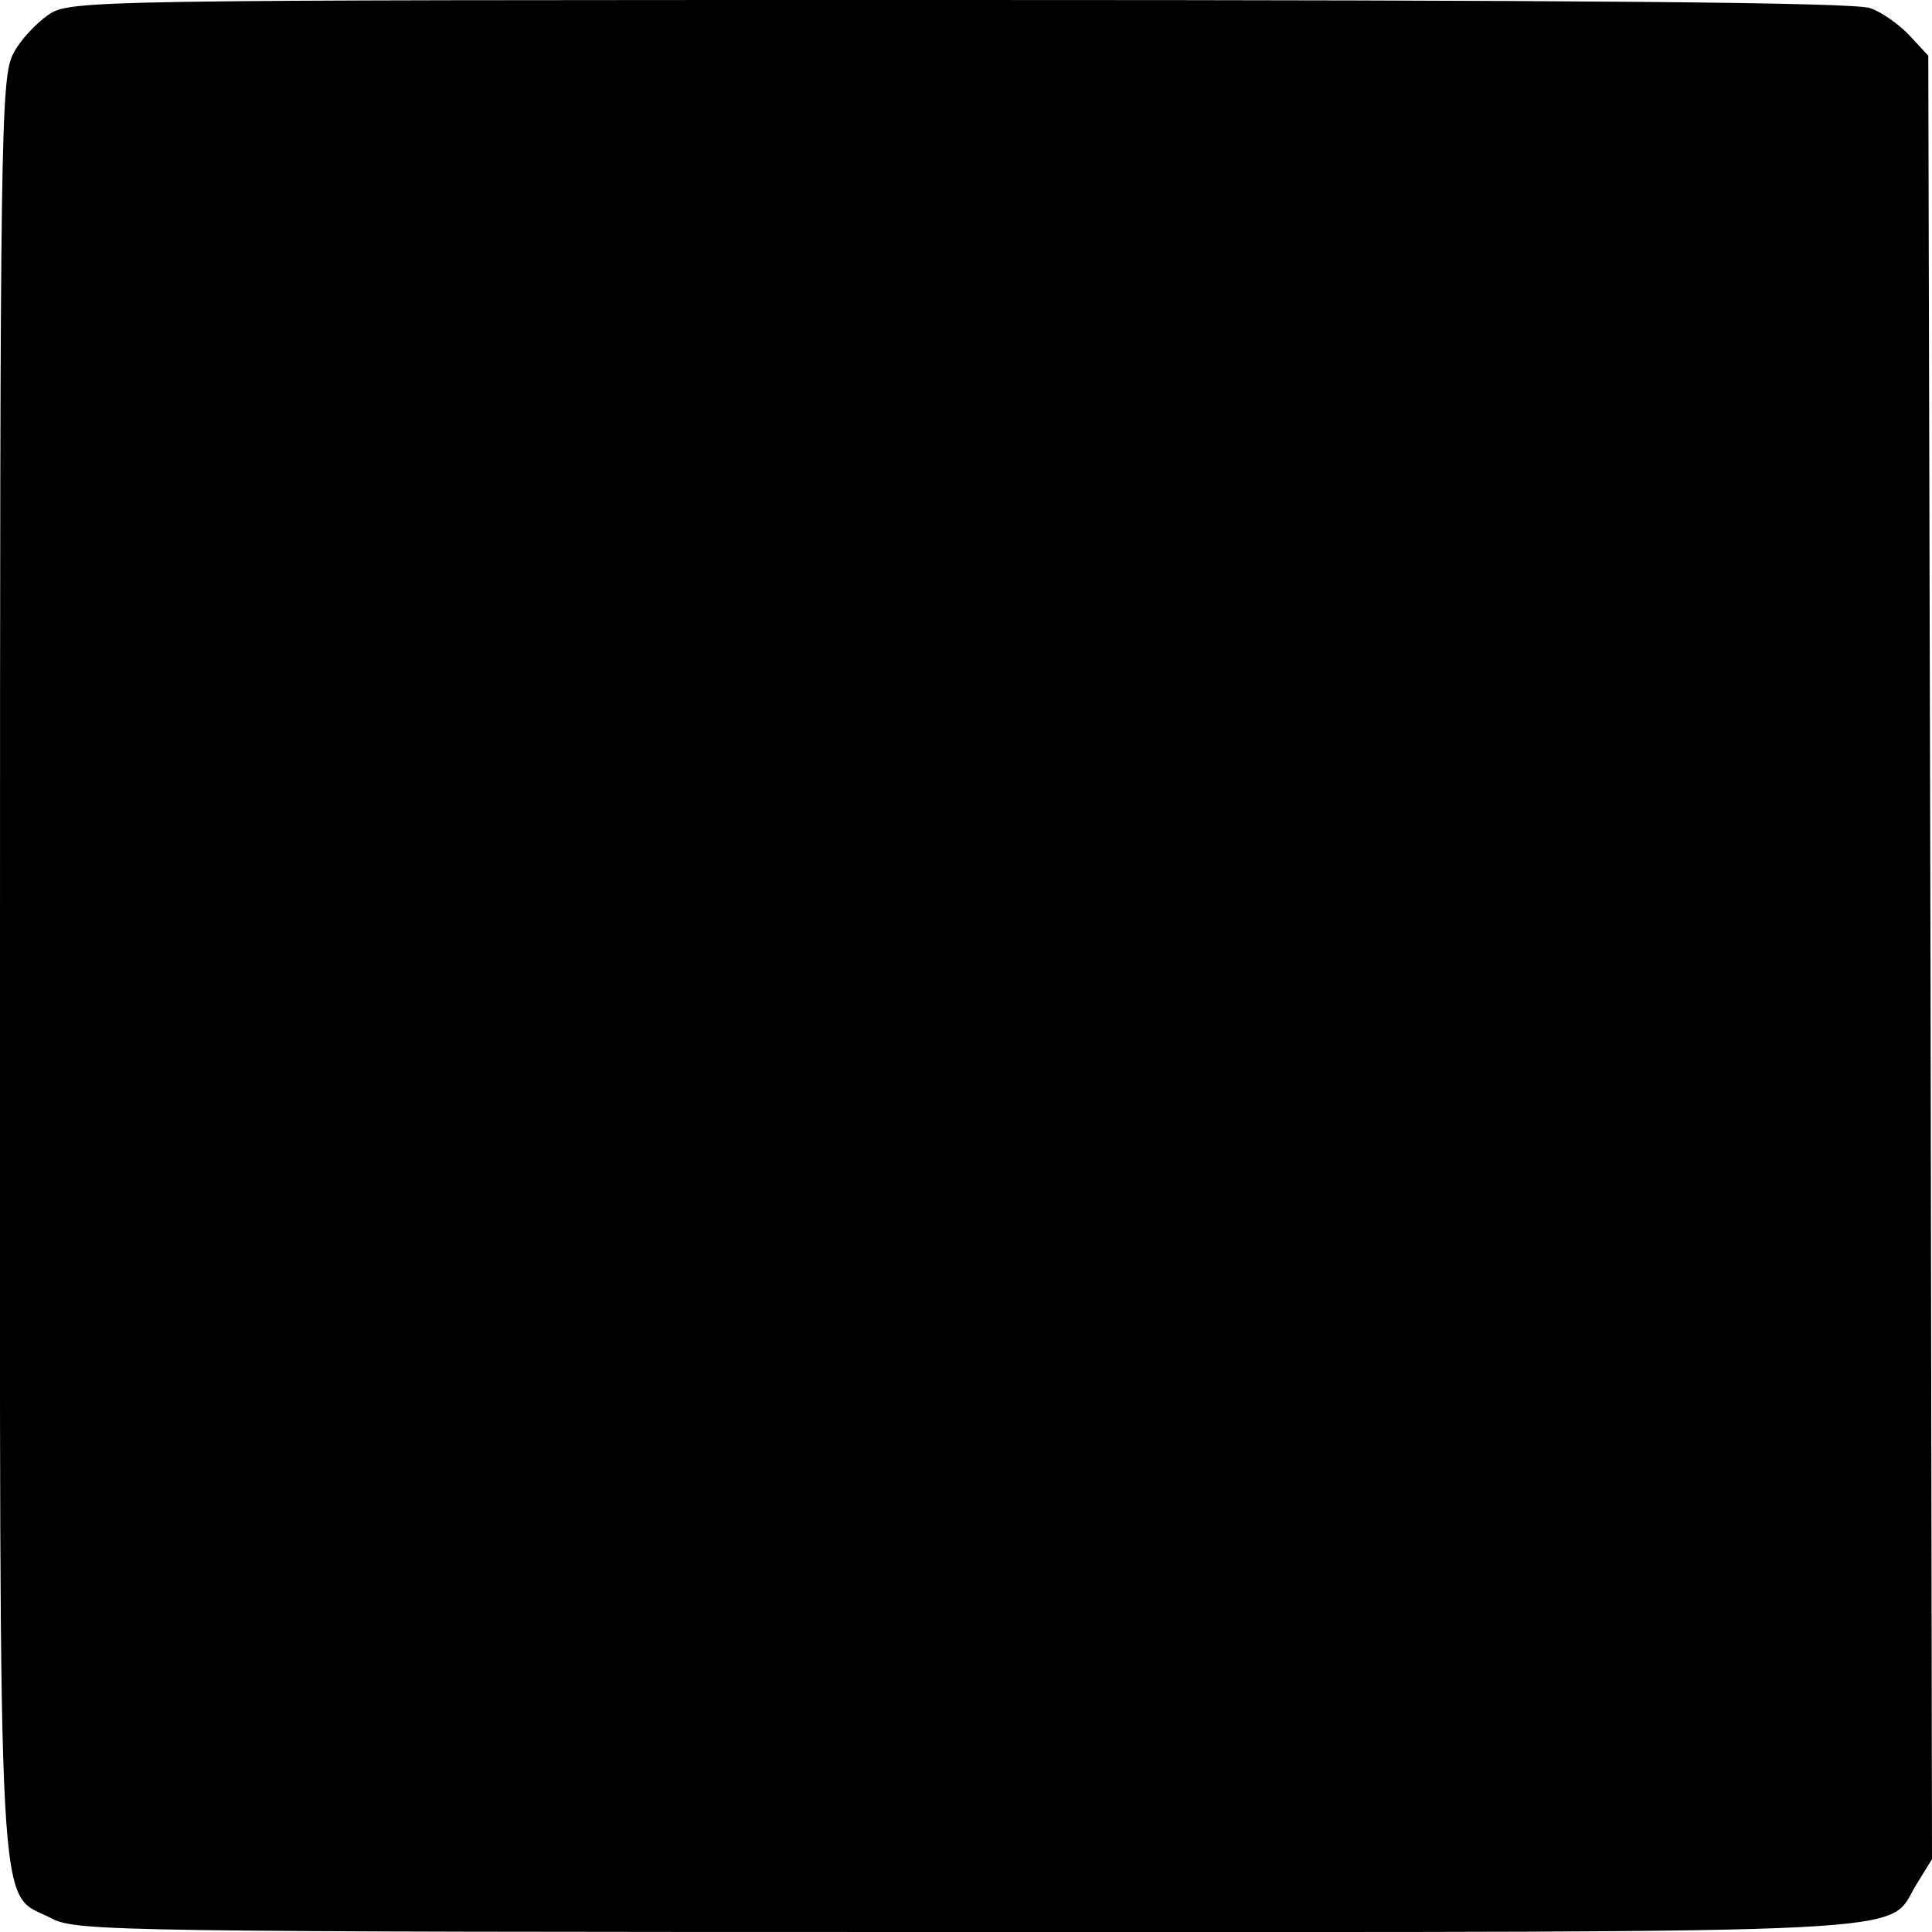
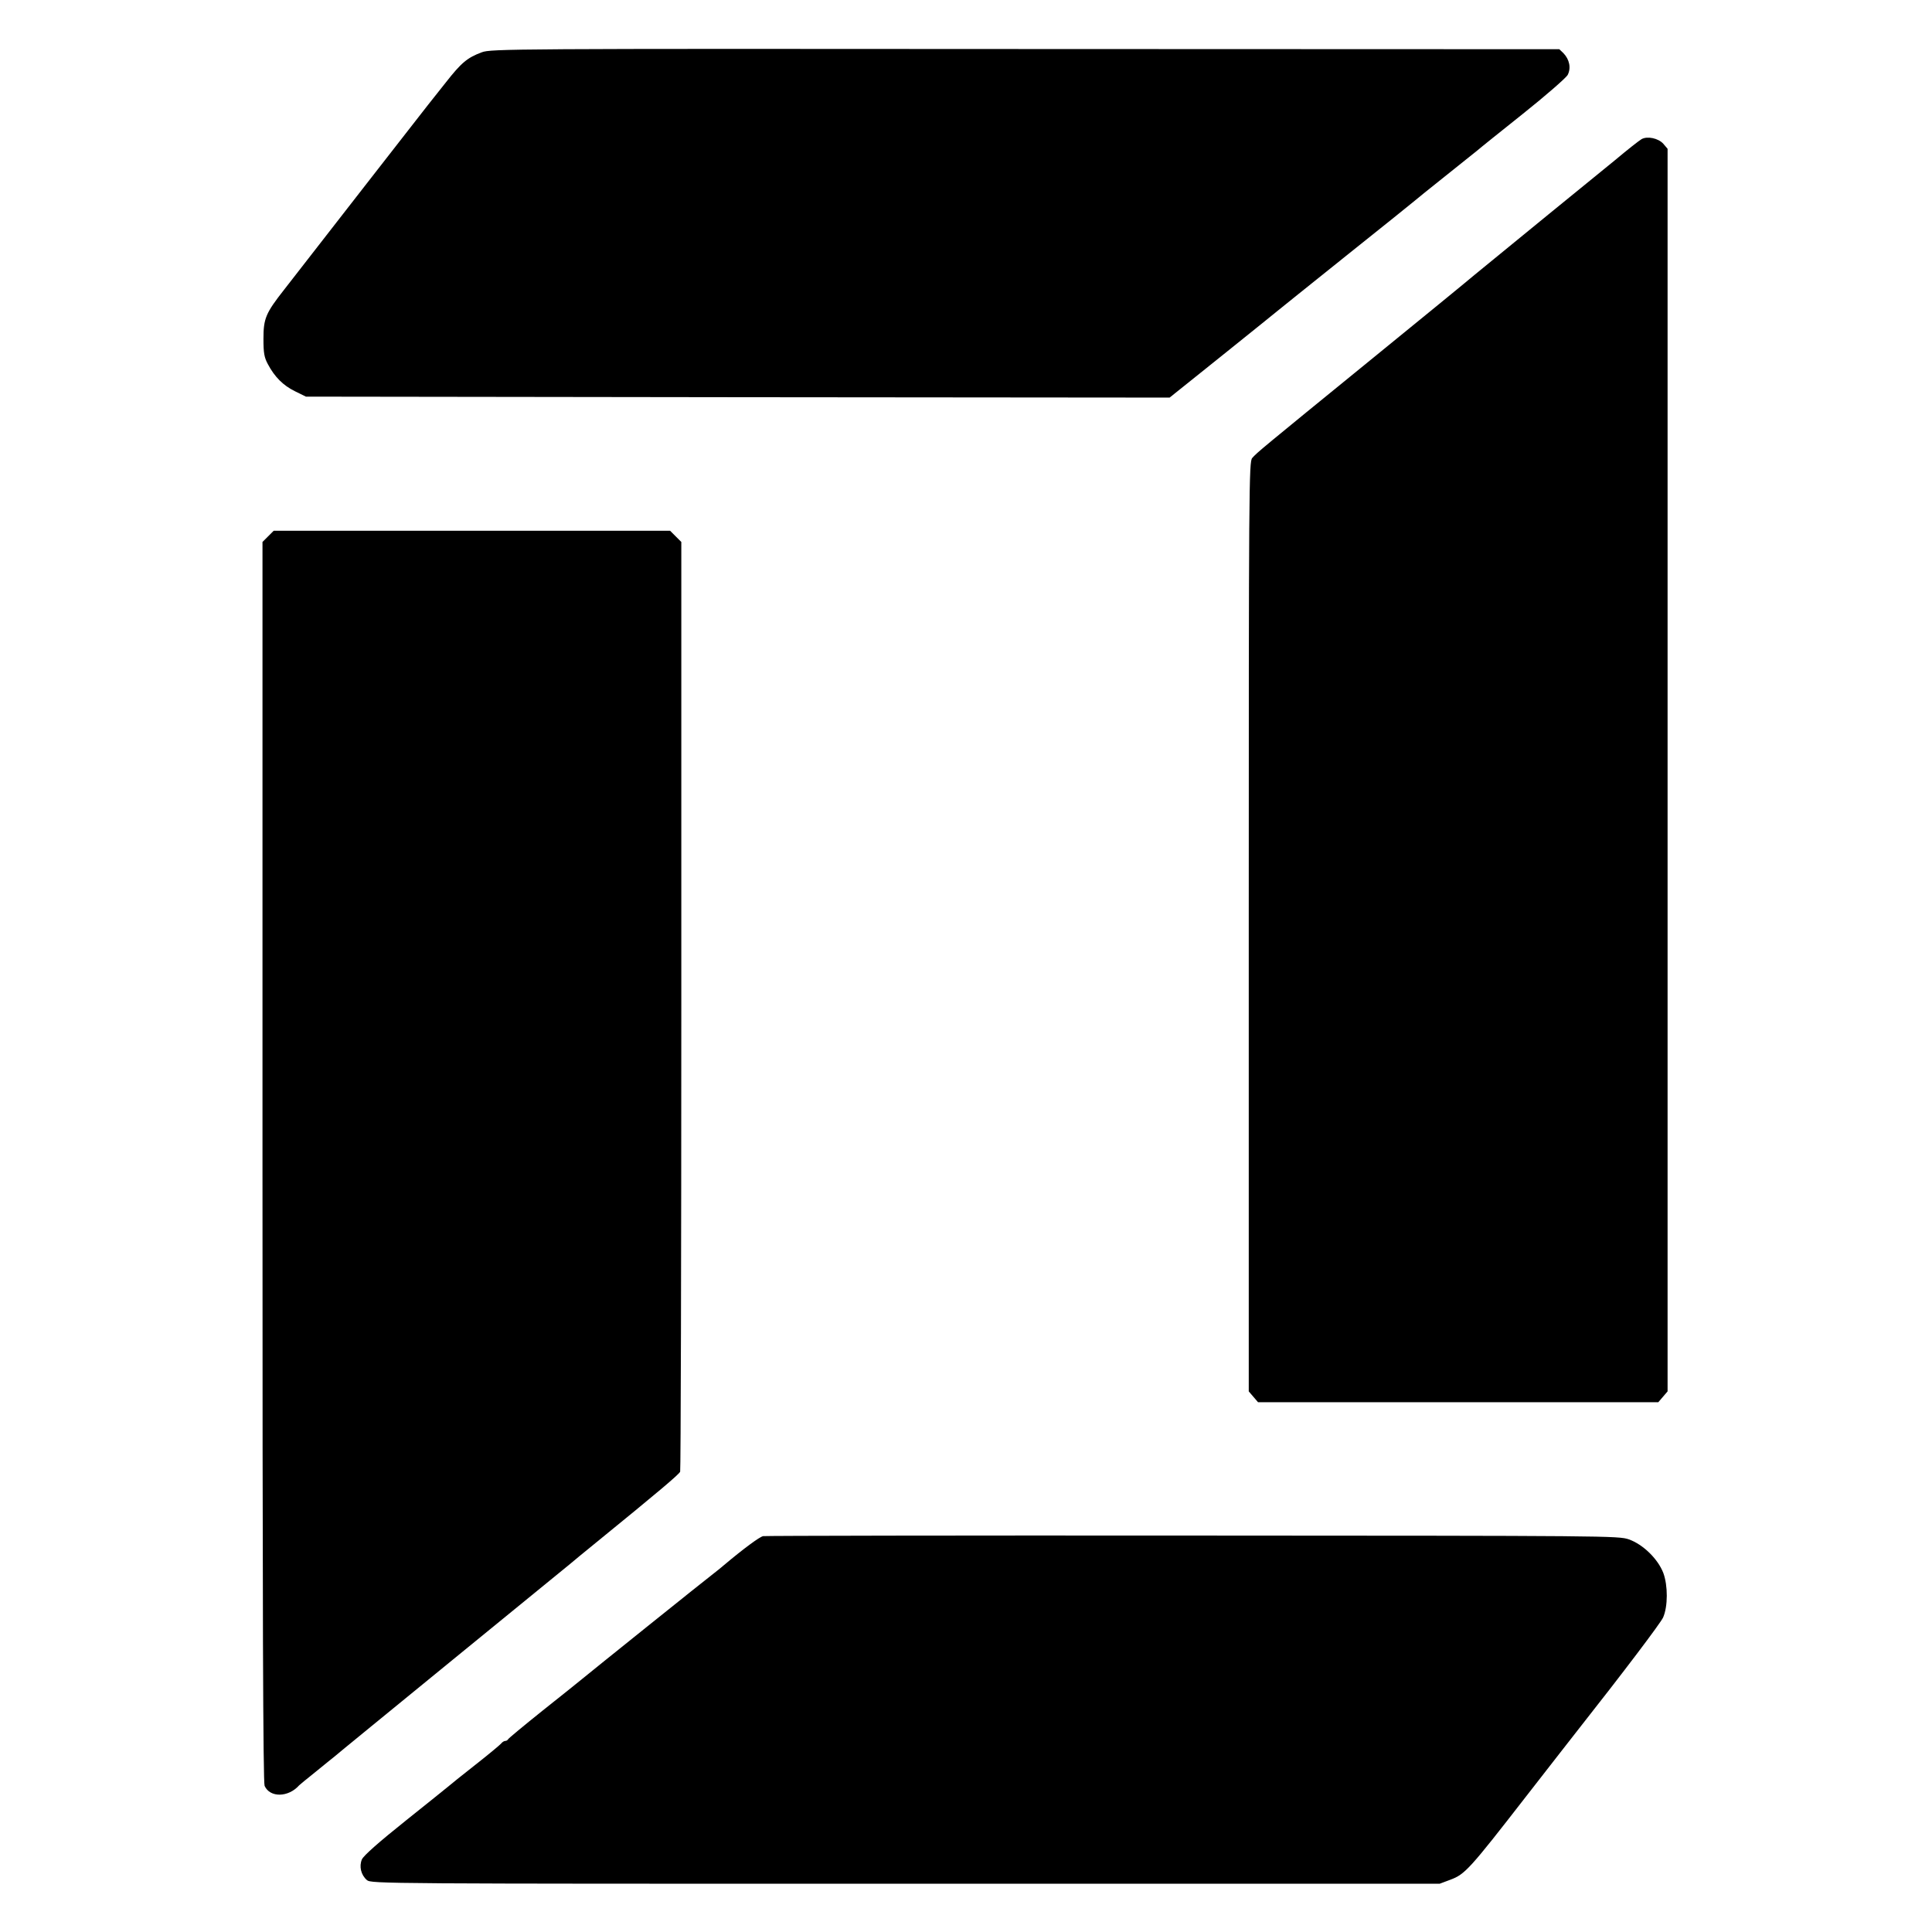
- <svg xmlns="http://www.w3.org/2000/svg" version="1.0" width="260pt" height="260pt" viewBox="0 0 260 260" preserveAspectRatio="xMidYMid meet">
-   <g transform="translate(0,260) scale(0.1,-0.1)" fill="#000000" stroke="none">
-     <path d="M65 2580 c-16 -11 -38 -34 -47 -52 -17 -31 -18 -109 -18 -1228 0 -1336 -5 -1242 70 -1282 33 -17 88 -18 1233 -18 1322 0 1234 -4 1276 64 l21 34 -2 1214 -3 1213 -25 27 c-14 15 -38 32 -53 37 -19 8 -409 11 -1225 11 -1175 0 -1198 0 -1227 -20z" />
+ <svg xmlns="http://www.w3.org/2000/svg" version="1.0" width="1001pt" height="1001pt" viewBox="0 0 1001 1001" preserveAspectRatio="xMidYMid meet">
+   <g transform="translate(0,1001) scale(0.1,-0.1)" fill="#000000" stroke="none">
+     <path d="M2496 9739 c-75 -28 -106 -54 -186 -156 -41 -52 -83 -104 -92 -116 -10 -12 -157 -202 -329 -422 -357 -459 -339 -436 -417 -536 -95 -121 -107 -149 -107 -254 0 -74 4 -97 23 -132 35 -66 79 -110 140 -140 l57 -28 2237 -3 2238 -2 277 222 c153 123 280 225 283 228 3 3 163 131 355 285 193 154 352 282 355 285 3 3 72 59 155 125 82 65 158 127 170 136 11 10 117 95 235 189 118 94 222 185 232 201 19 36 10 81 -22 114 l-21 20 -2767 1 c-2660 2 -2770 1 -2816 -17z" />
+     <path d="M8505 9289 c-17 -11 -66 -49 -140 -111 -11 -9 -162 -132 -335 -273 -173 -142 -349 -285 -390 -319 -41 -35 -286 -235 -545 -446 -556 -453 -585 -477 -607 -503 -17 -18 -18 -148 -18 -2428 l0 -2408 24 -28 24 -28 1037 0 1037 0 24 28 24 28 0 3219 0 3219 -22 26 c-26 29 -83 41 -113 24z" />
+     <path d="M1389 7231 l-29 -29 0 -3211 c0 -2331 3 -3217 11 -3234 28 -62 123 -60 179 3 3 3 40 34 83 68 42 34 87 71 100 81 12 11 288 236 612 501 325 265 599 489 610 498 11 10 70 58 130 107 333 271 433 356 439 370 3 9 6 1097 6 2417 l0 2400 -29 29 -29 29 -1027 0 -1027 0 -29 -29z" />
+     <path d="M3954 2051 c-18 -3 -103 -66 -204 -151 -9 -8 -31 -26 -48 -39 -35 -26 -665 -532 -697 -559 -11 -9 -99 -80 -195 -156 -96 -77 -176 -143 -178 -148 -2 -4 -8 -8 -14 -8 -6 0 -16 -6 -22 -14 -6 -7 -67 -58 -136 -112 -69 -54 -127 -101 -130 -104 -3 -3 -104 -84 -224 -180 -143 -114 -223 -185 -231 -204 -15 -36 -5 -80 26 -107 22 -19 83 -19 2790 -19 l2768 0 56 21 c75 28 99 54 390 429 135 173 256 329 269 345 235 298 431 557 443 585 25 57 25 165 1 230 -28 73 -105 148 -178 174 -52 19 -114 19 -2260 20 -1213 1 -2215 -1 -2226 -3z" />
  </g>
</svg>
